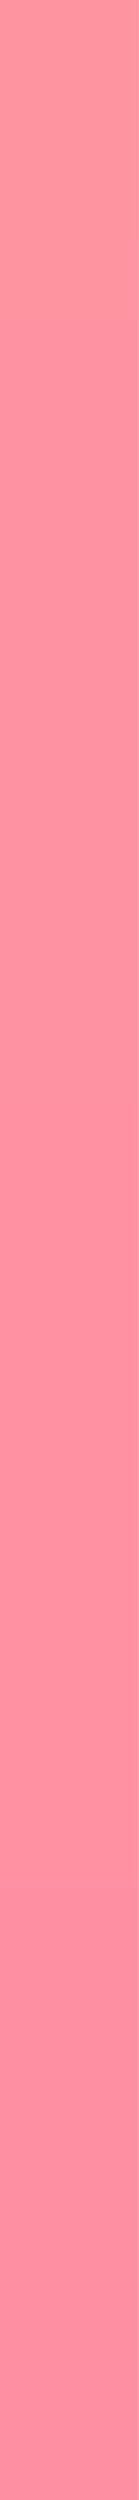
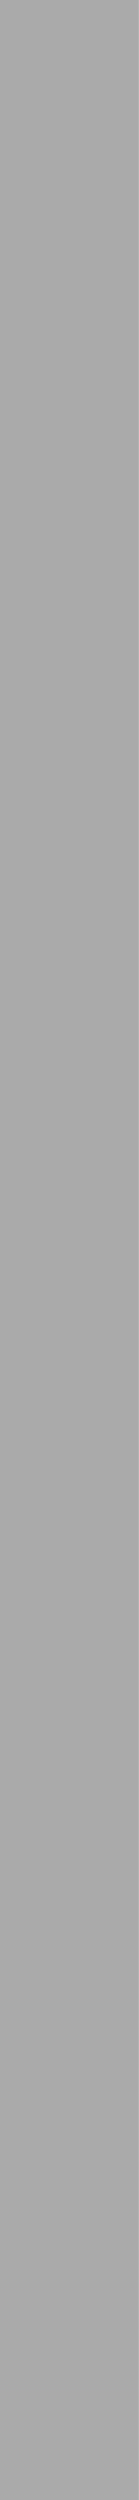
<svg xmlns="http://www.w3.org/2000/svg" width="3" height="54" viewBox="0 0 3 54" fill="none">
  <path d="M1.5 0L1.5 54" stroke="url(#paint0_linear_2121_13543)" stroke-width="3" />
  <defs>
    <linearGradient id="paint0_linear_2121_13543" x1="19.5" y1="-1656.5" x2="21" y2="437.5" gradientUnits="userSpaceOnUse">
-       <stop stop-color="#FFF500" />
-       <stop offset="1" stop-color="#FF79C9" />
+       <stop stop-color="#aaaaaa" />
+       <stop offset="1" stop-color="#aaaaaa" />
    </linearGradient>
  </defs>
</svg>
